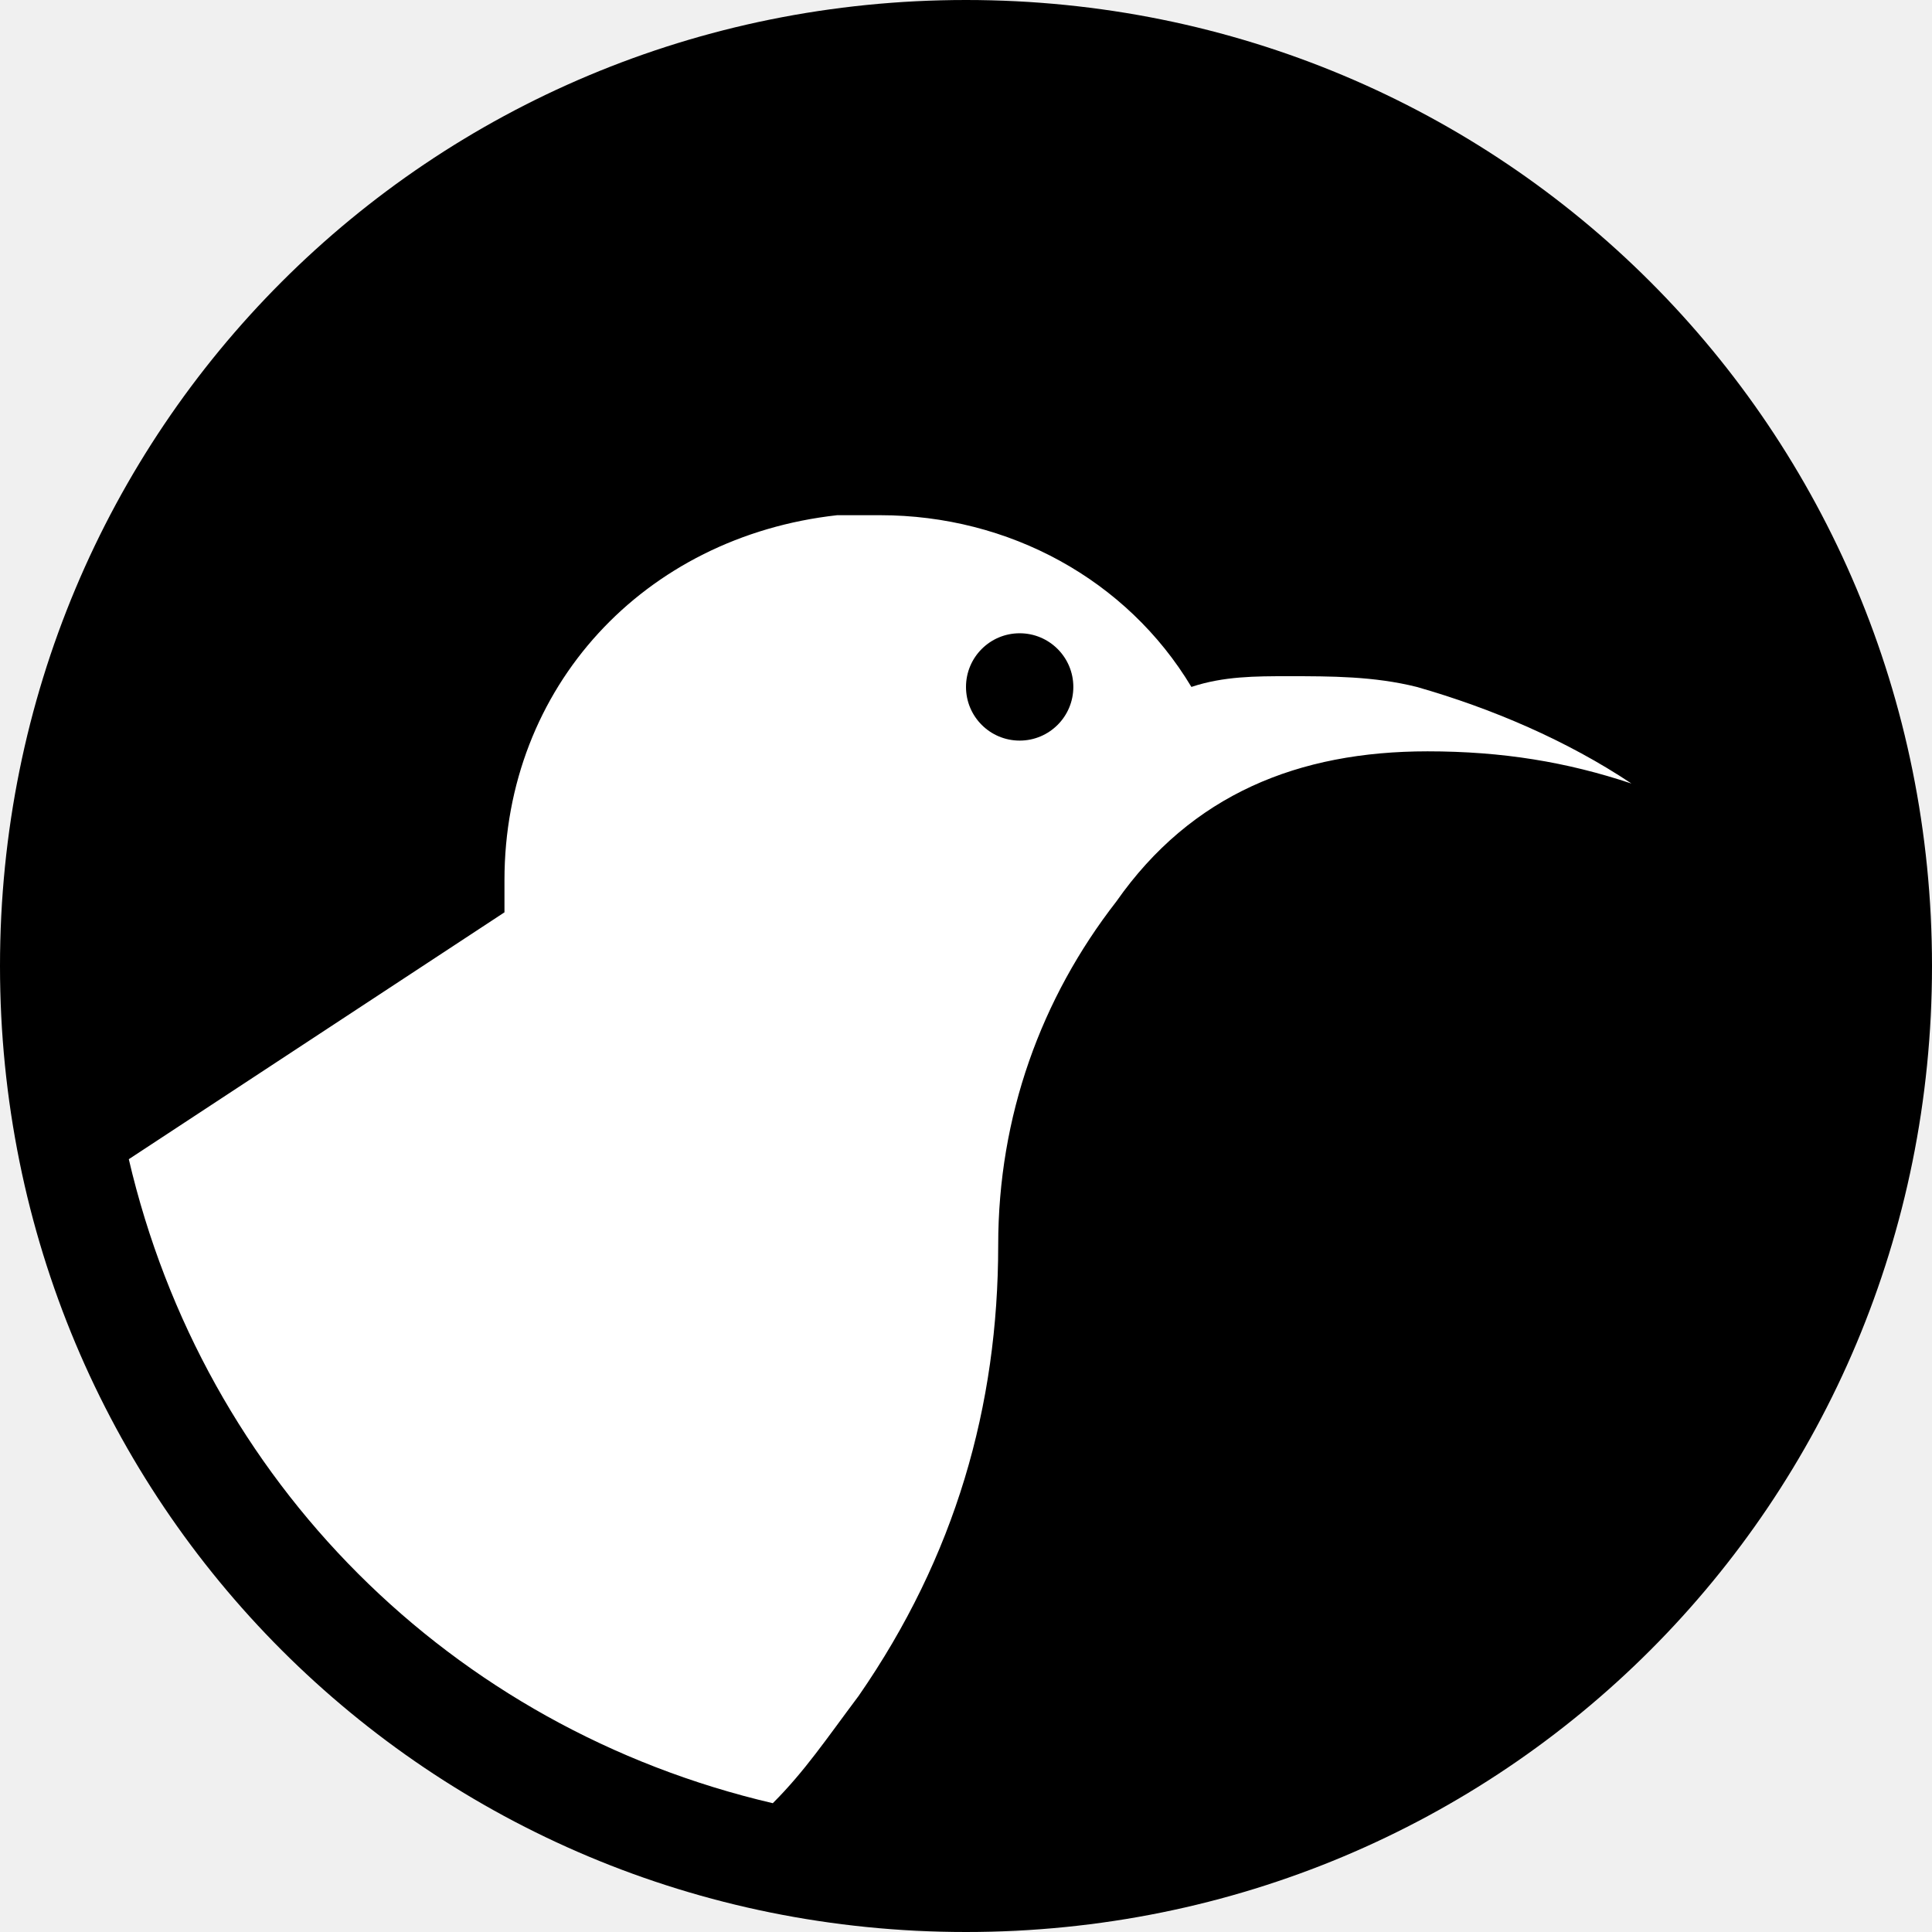
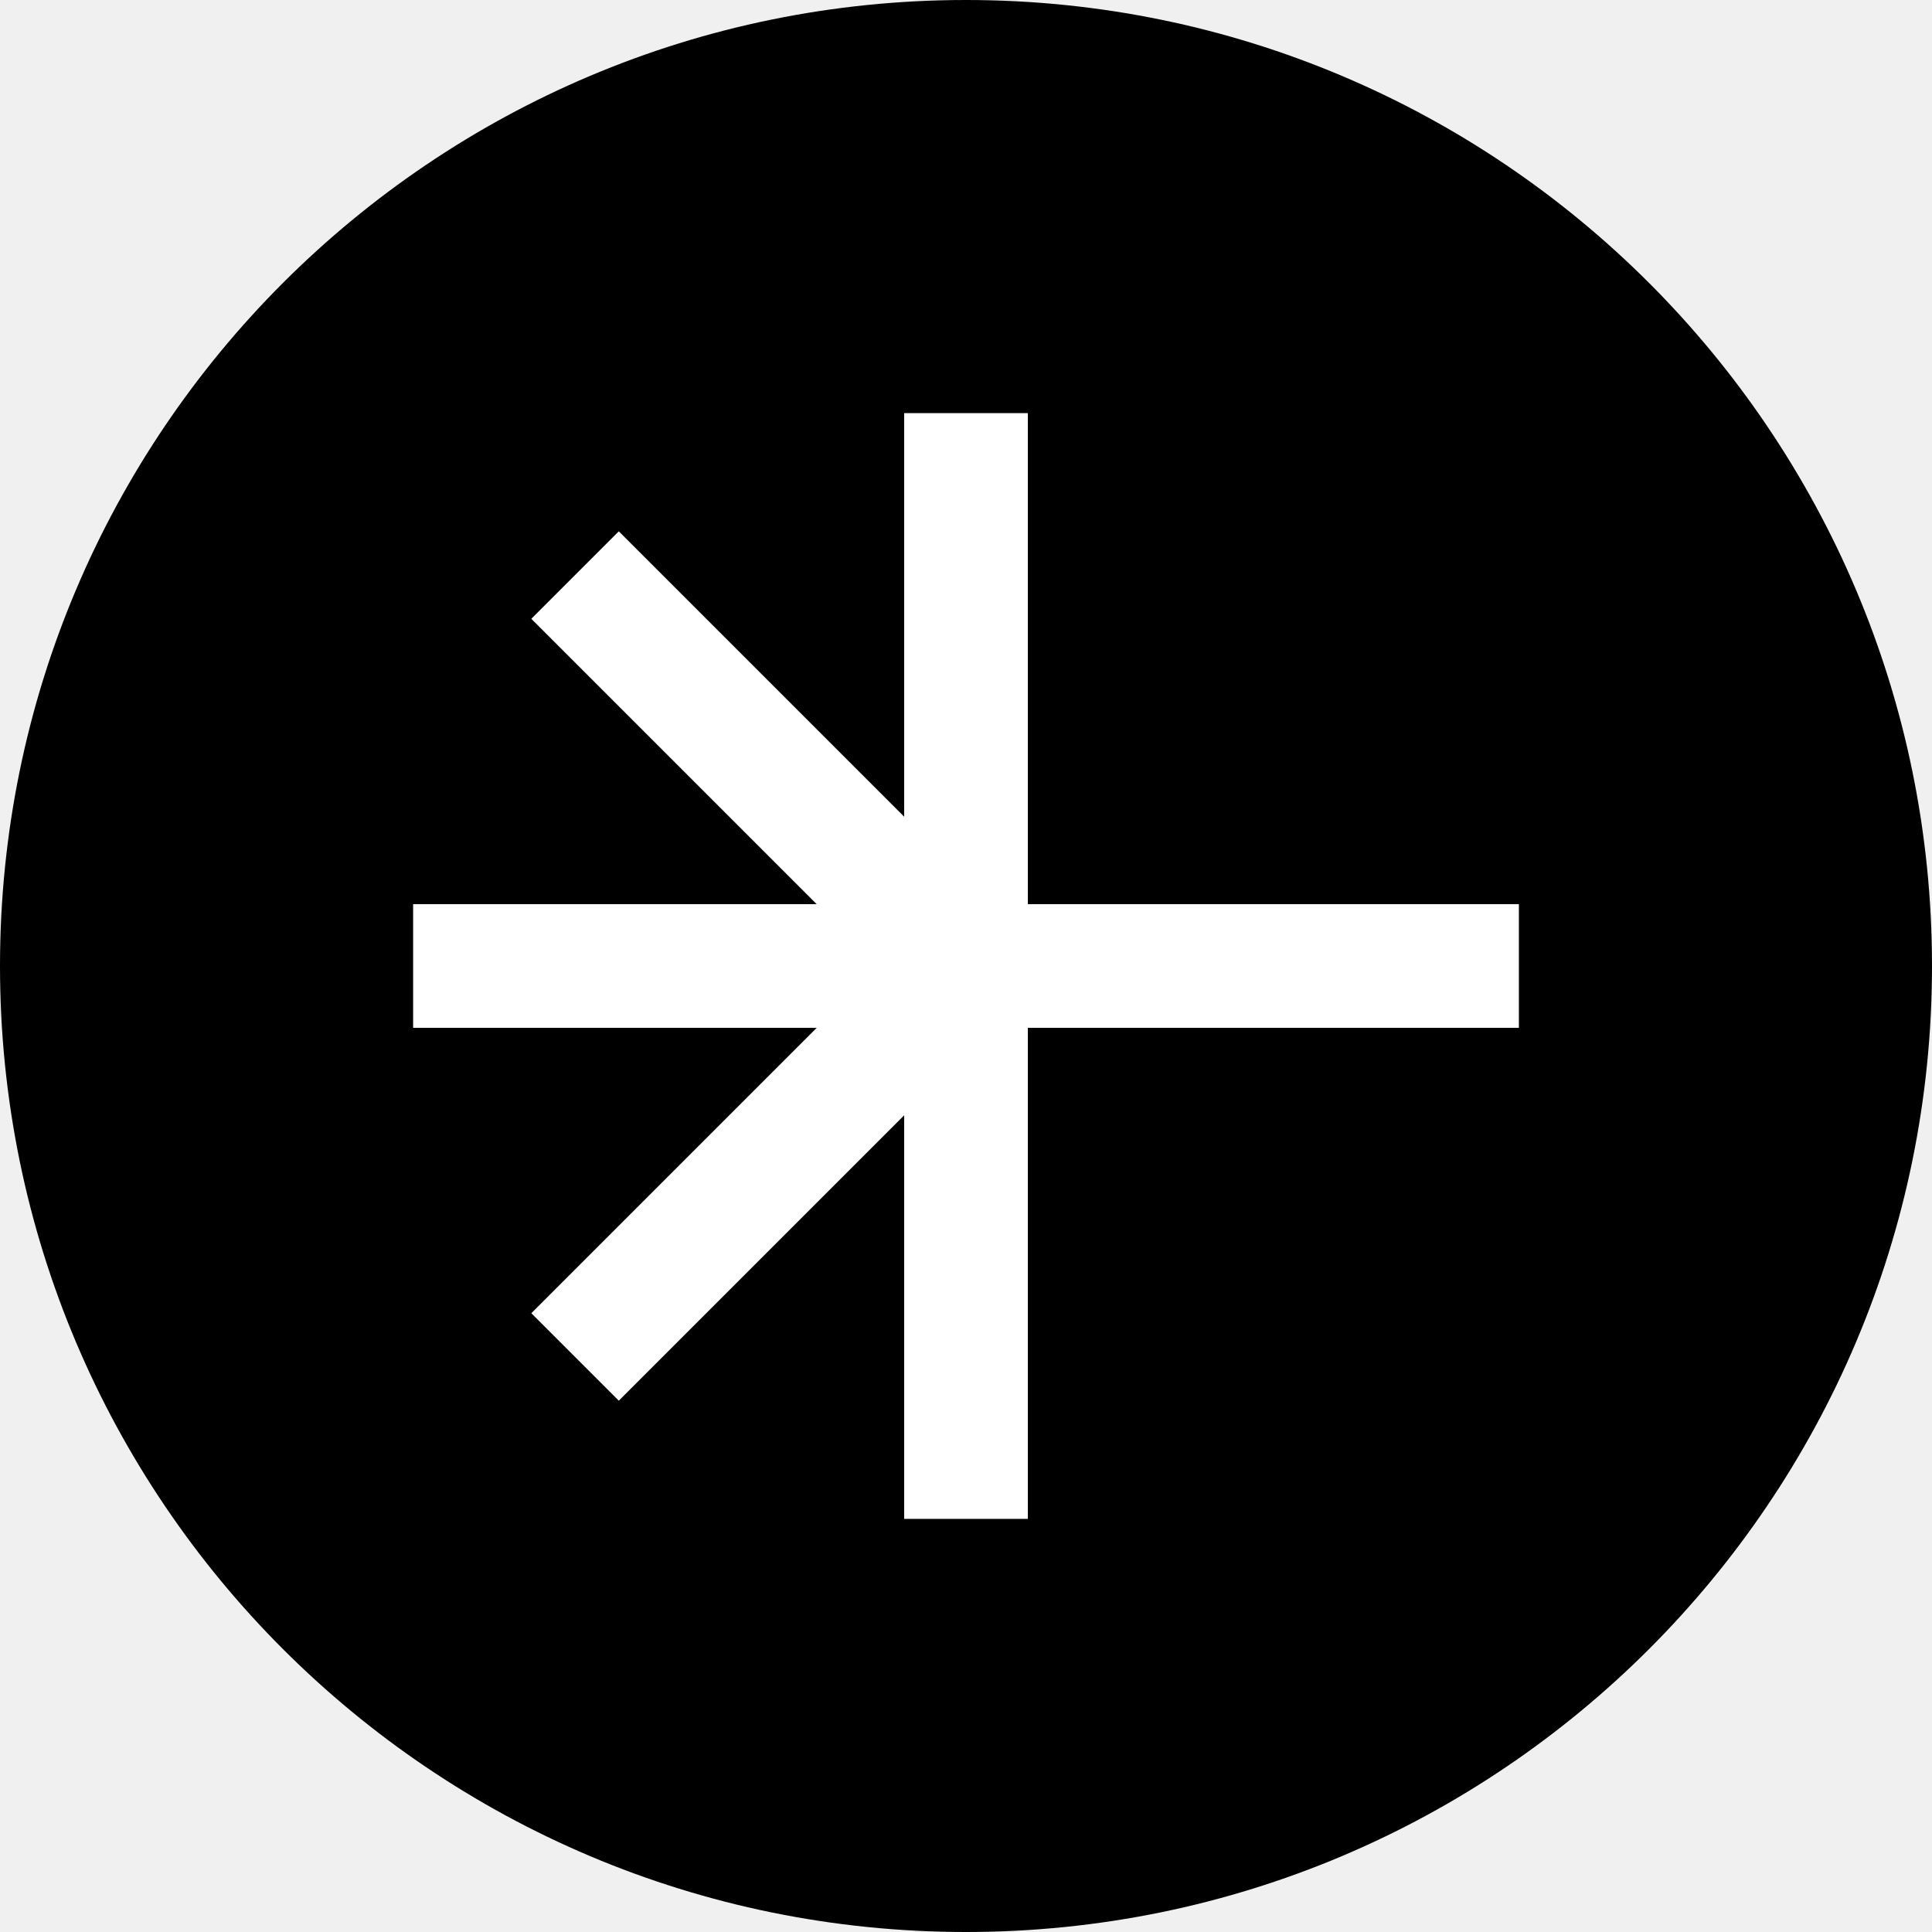
- <svg xmlns="http://www.w3.org/2000/svg" version="1.1" x="0px" y="0px" width="18px" height="18px" viewBox="0 0 18 18" enable-background="new 0 0 18 18" xml:space="preserve">
-   <defs>
- </defs>
-   <g>
-     <g>
-       <circle fill="#FFFFFF" cx="9" cy="9" r="8.5" />
-     </g>
-     <g>
-       <path d="M9,0C4,0,0,4,0,9c0,5,4,9,9,9c5,0,9-4,9-9C18,4,14,0,9,0z M1.2,10.8l3.5-2.3c0-0.1,0-0.2,0-0.3c0-1.8,1.3-3.2,3.1-3.4    c0.1,0,0.2,0,0.4,0c1.2,0,2.3,0.6,2.9,1.6c0.3-0.1,0.6-0.1,0.9-0.1c0.4,0,0.8,0,1.2,0.1c0.7,0.2,1.4,0.5,2,0.9    C14.6,7.1,14,7,13.3,7c-1.2,0-2.2,0.4-2.9,1.4c-0.7,0.9-1.1,2-1.1,3.2c0,1.5-0.4,2.9-1.3,4.2c-0.3,0.4-0.5,0.7-0.8,1    C4.2,16.1,1.9,13.8,1.2,10.8z" />
-       <circle cx="9.5" cy="6.4" r="0.5" />
-     </g>
-   </g>
+ <svg xmlns="http://www.w3.org/2000/svg" width="781" height="781" viewBox="0 0 781 781" fill="none">
+   <circle cx="390.5" cy="390.5" r="390.5" fill="black" />
+   <path d="M167 390.495H390.5H614" stroke="white" stroke-width="50" />
+   <path d="M399.465 381.542L315.965 465.042L232.465 548.542" stroke="white" stroke-width="50" />
+   <path d="M391.458 391.465L311.958 311.965L232.458 232.465" stroke="white" stroke-width="50" />
+   <path d="M390.505 167L390.505 390.5L390.505 614" stroke="white" stroke-width="50" />
</svg>
